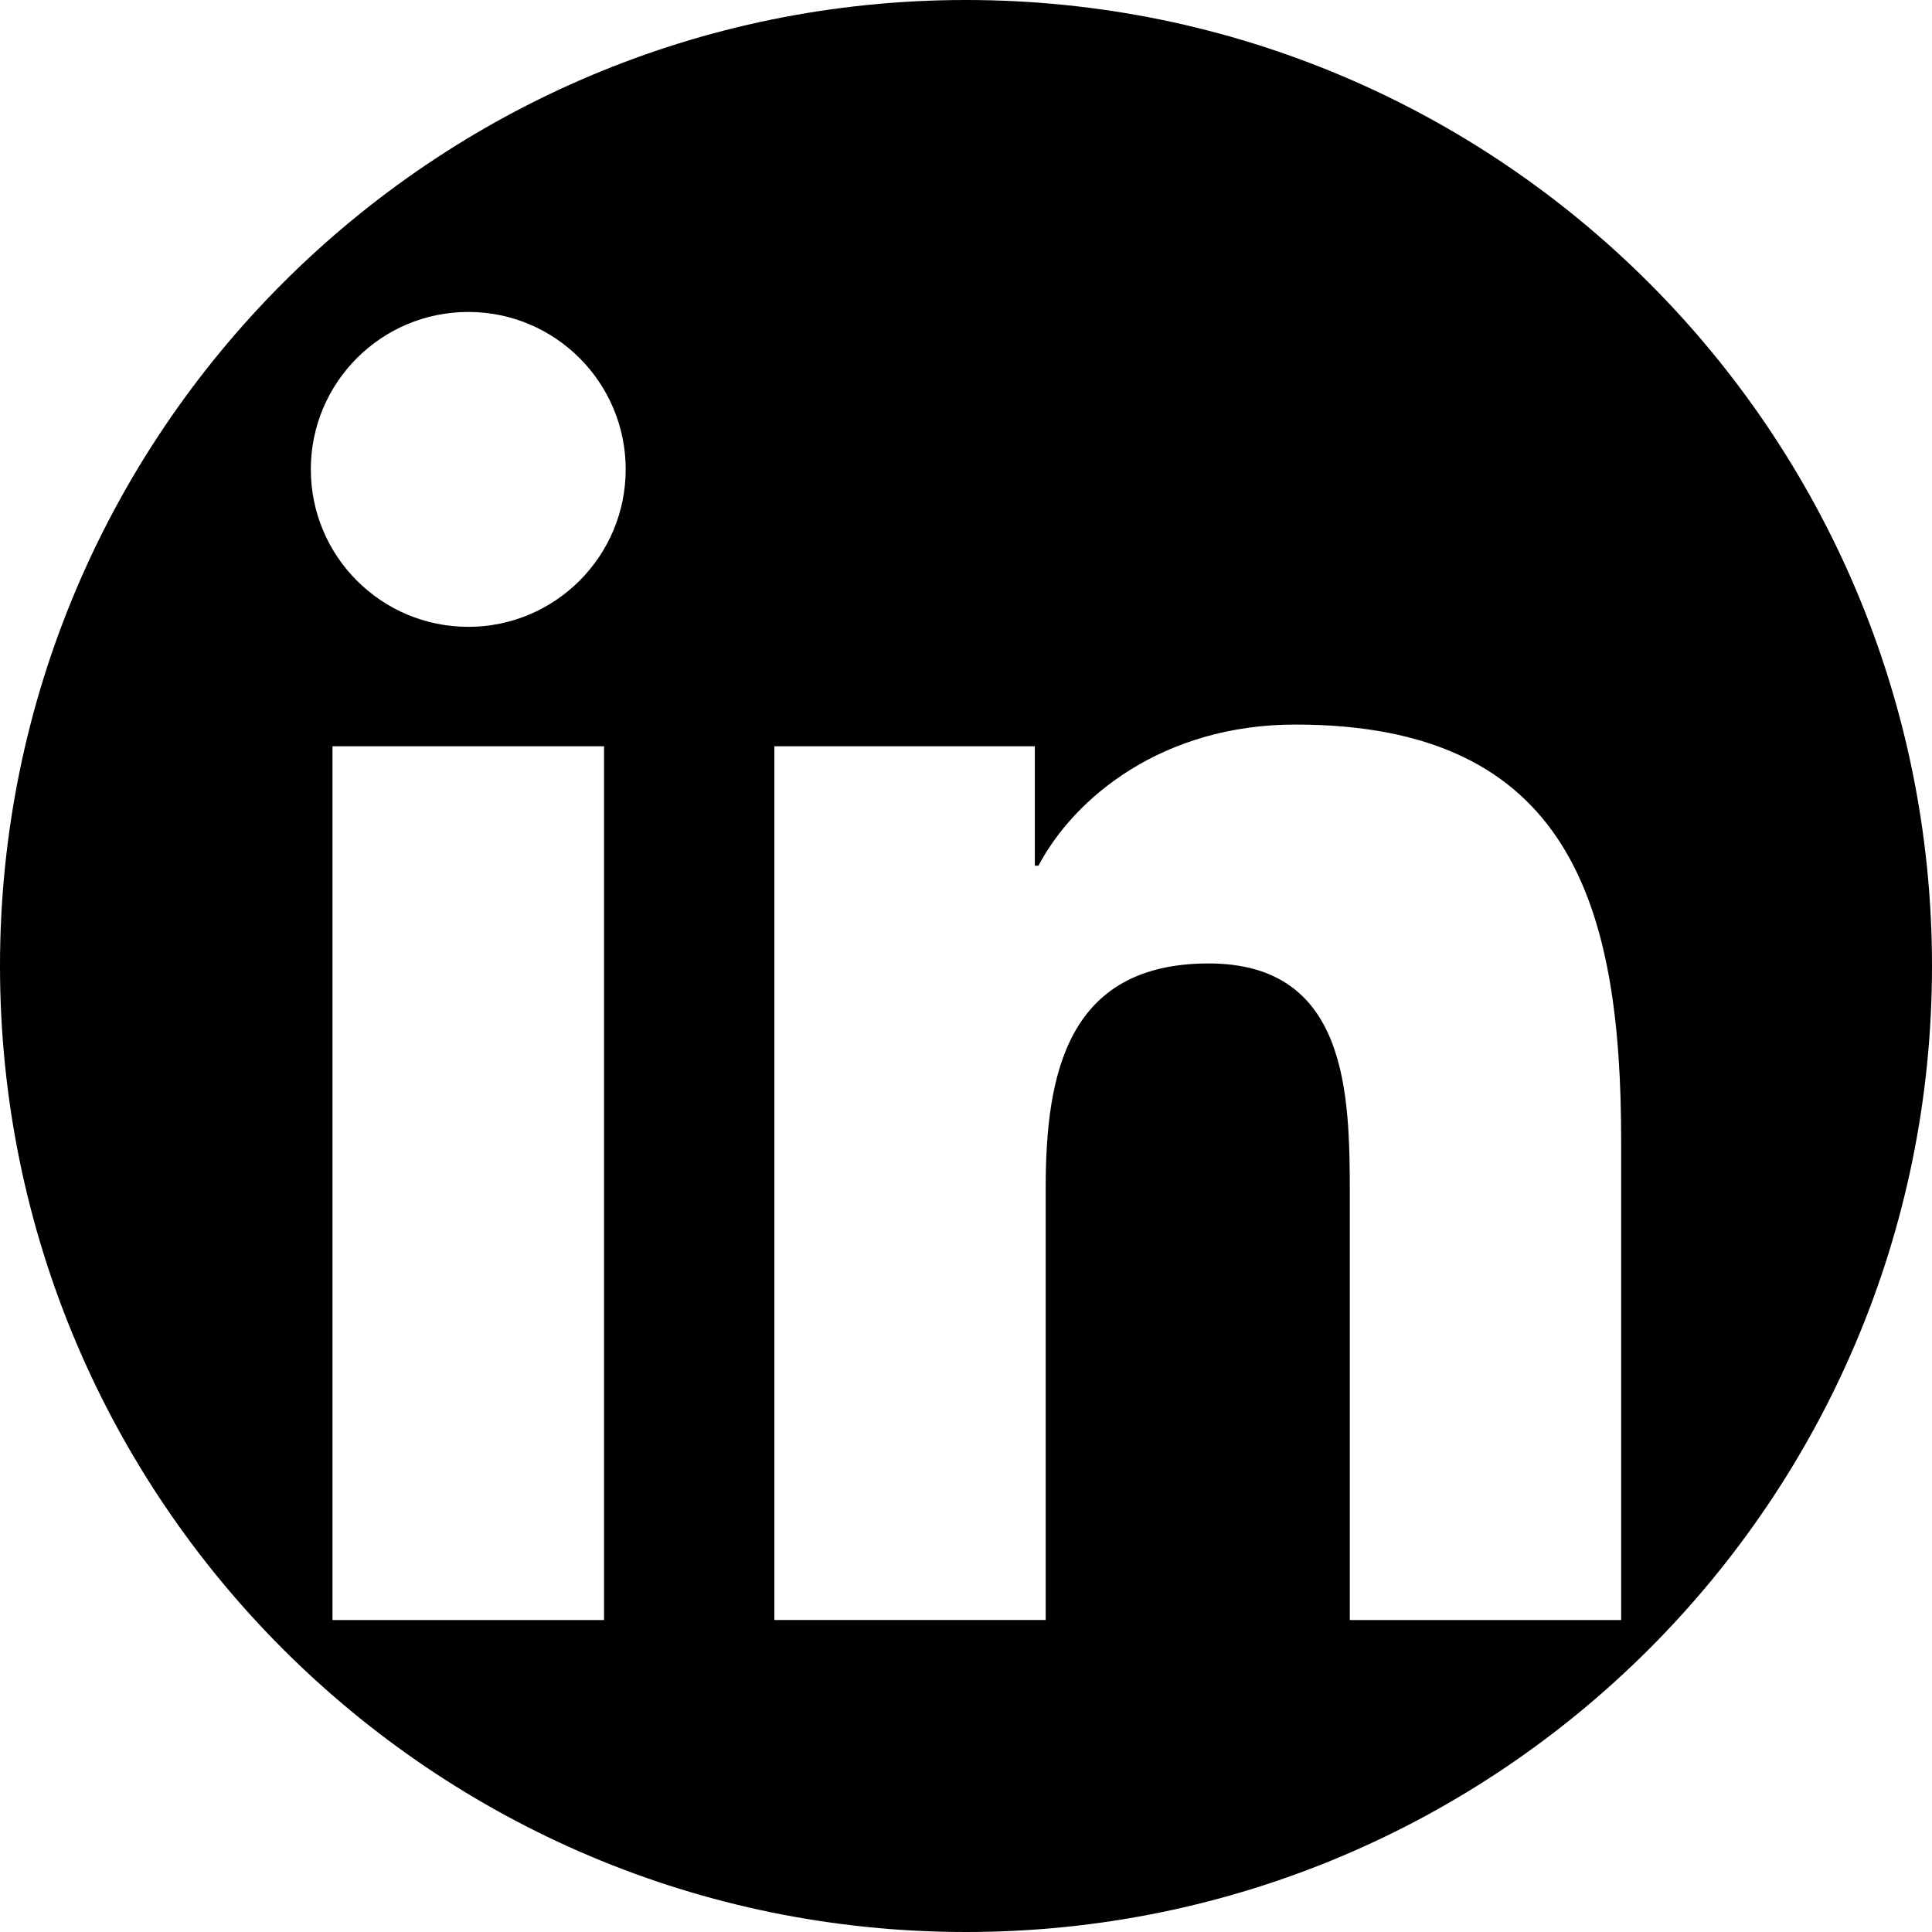
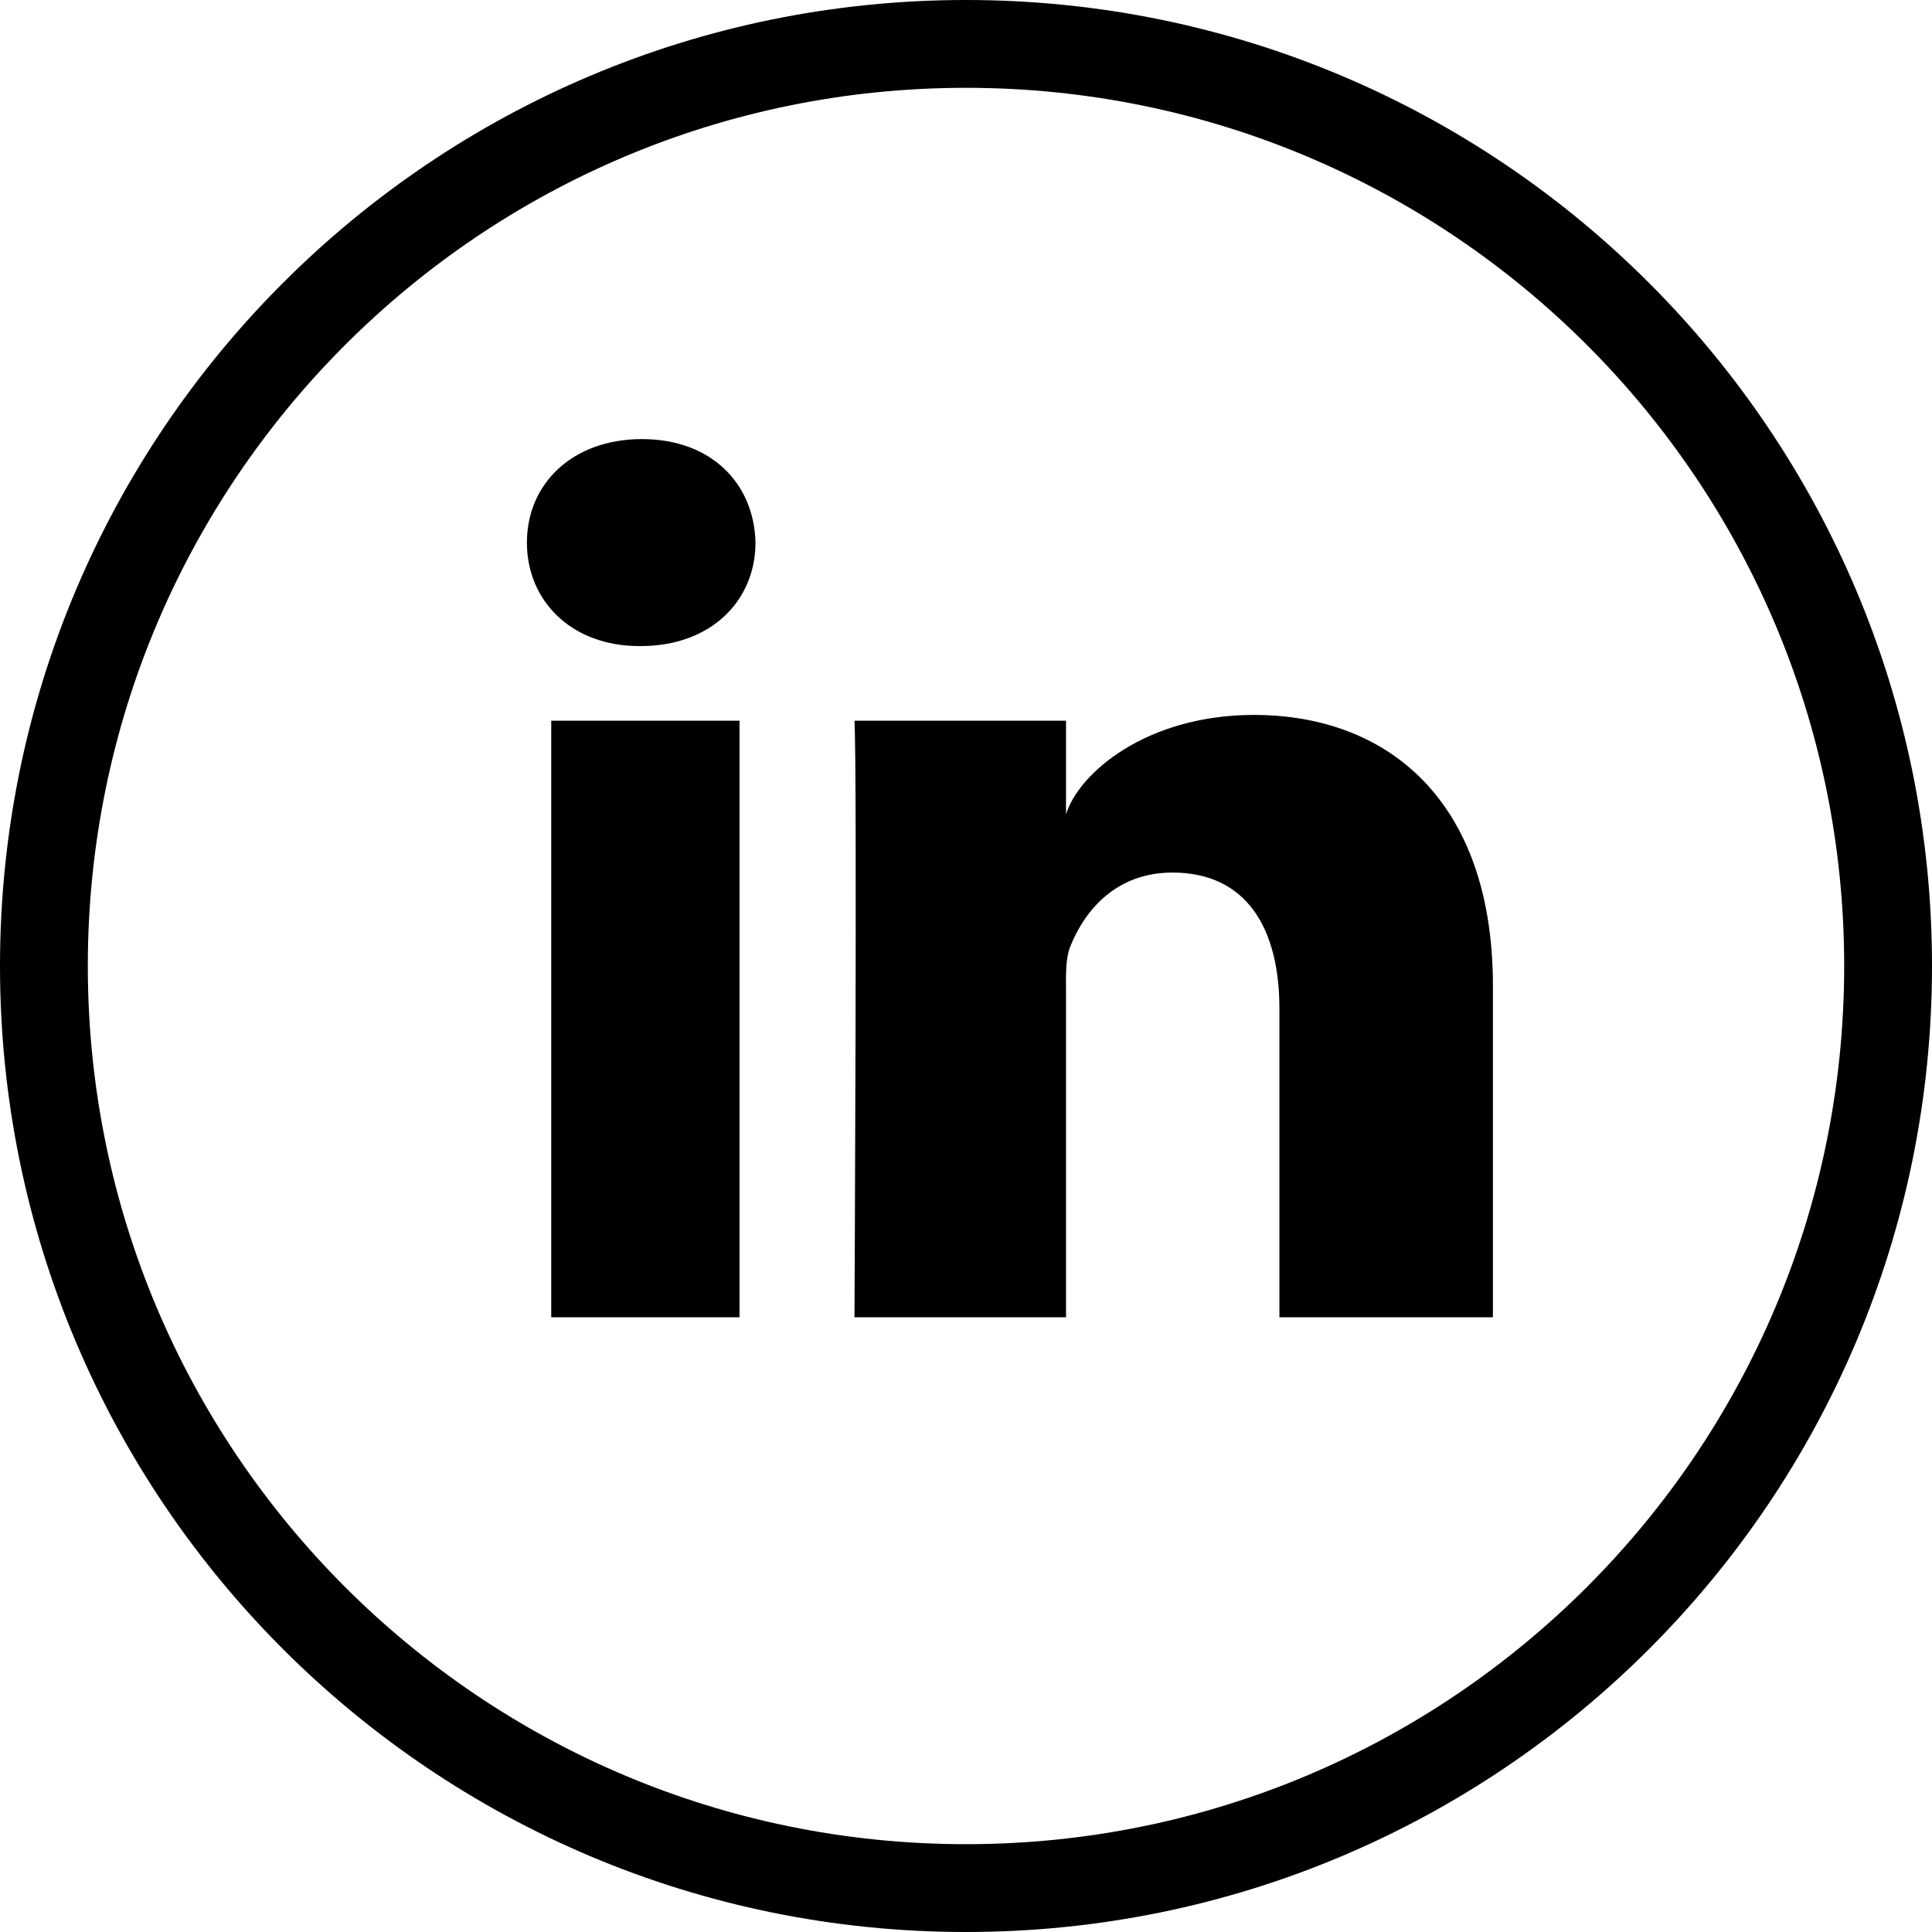
- <svg xmlns="http://www.w3.org/2000/svg" version="1.1" id="Capa_1" x="0px" y="0px" width="97.75px" height="97.75px" viewBox="0 0 97.75 97.75" style="enable-background:new 0 0 97.75 97.75;" xml:space="preserve">
-   <g>
-     <path d="M48.875,0C21.882,0,0,21.882,0,48.875S21.882,97.75,48.875,97.75S97.75,75.868,97.75,48.875S75.868,0,48.875,0z    M30.562,81.966h-13.74V37.758h13.74V81.966z M23.695,31.715c-4.404,0-7.969-3.57-7.969-7.968c0.001-4.394,3.565-7.964,7.969-7.964   c4.392,0,7.962,3.57,7.962,7.964C31.657,28.146,28.086,31.715,23.695,31.715z M82.023,81.966H68.294V60.467   c0-5.127-0.095-11.721-7.142-11.721c-7.146,0-8.245,5.584-8.245,11.35v21.869H39.179V37.758h13.178v6.041h0.185   c1.835-3.476,6.315-7.14,13-7.14c13.913,0,16.481,9.156,16.481,21.059V81.966z" />
+ <svg xmlns="http://www.w3.org/2000/svg" height="22px" version="1.1" viewBox="0 0 22 22" width="22px">
+   <defs />
+   <g fill="none" fill-rule="evenodd" id="miu" stroke="none" stroke-width="1">
+     <path d="M11,22 C17.075,22 22,17.075 22,11 C22,4.925 17.075,0 11,0 C4.925,0 0,4.925 0,11 C0,17.075 4.925,22 11,22 Z M11,21 C16.523,21 21,16.523 21,11 C21,5.477 16.523,1 11,1 C5.477,1 1,5.477 1,11 C1,16.523 5.477,21 11,21 Z M17,15 L14.569,15 L14.569,11.485 C14.569,10.564 14.189,9.936 13.352,9.936 C12.713,9.936 12.357,10.36 12.191,10.769 C12.129,10.915 12.139,11.12 12.139,11.324 L12.139,15 L9.73,15 C9.73,15 9.762,8.773 9.73,8.207 L12.139,8.207 L12.139,9.273 C12.281,8.807 13.051,8.141 14.279,8.141 C15.803,8.141 17,9.119 17,11.223 L17,15 Z M7.295,7.357 L7.279,7.357 C6.503,7.357 6,6.838 6,6.179 C6,5.508 6.518,5 7.31,5 C8.101,5 8.587,5.507 8.603,6.178 C8.603,6.836 8.101,7.357 7.295,7.357 Z M6.277,8.207 L8.421,8.207 L8.421,15 L6.277,15 L6.277,8.207 Z" fill="#000000" id="circle-social_linkedin_outline_stroke" />
  </g>
-   <g>
- </g>
-   <g>
- </g>
-   <g>
- </g>
-   <g>
- </g>
-   <g>
- </g>
-   <g>
- </g>
-   <g>
- </g>
-   <g>
- </g>
-   <g>
- </g>
-   <g>
- </g>
-   <g>
- </g>
-   <g>
- </g>
-   <g>
- </g>
-   <g>
- </g>
-   <g>
- </g>
</svg>
